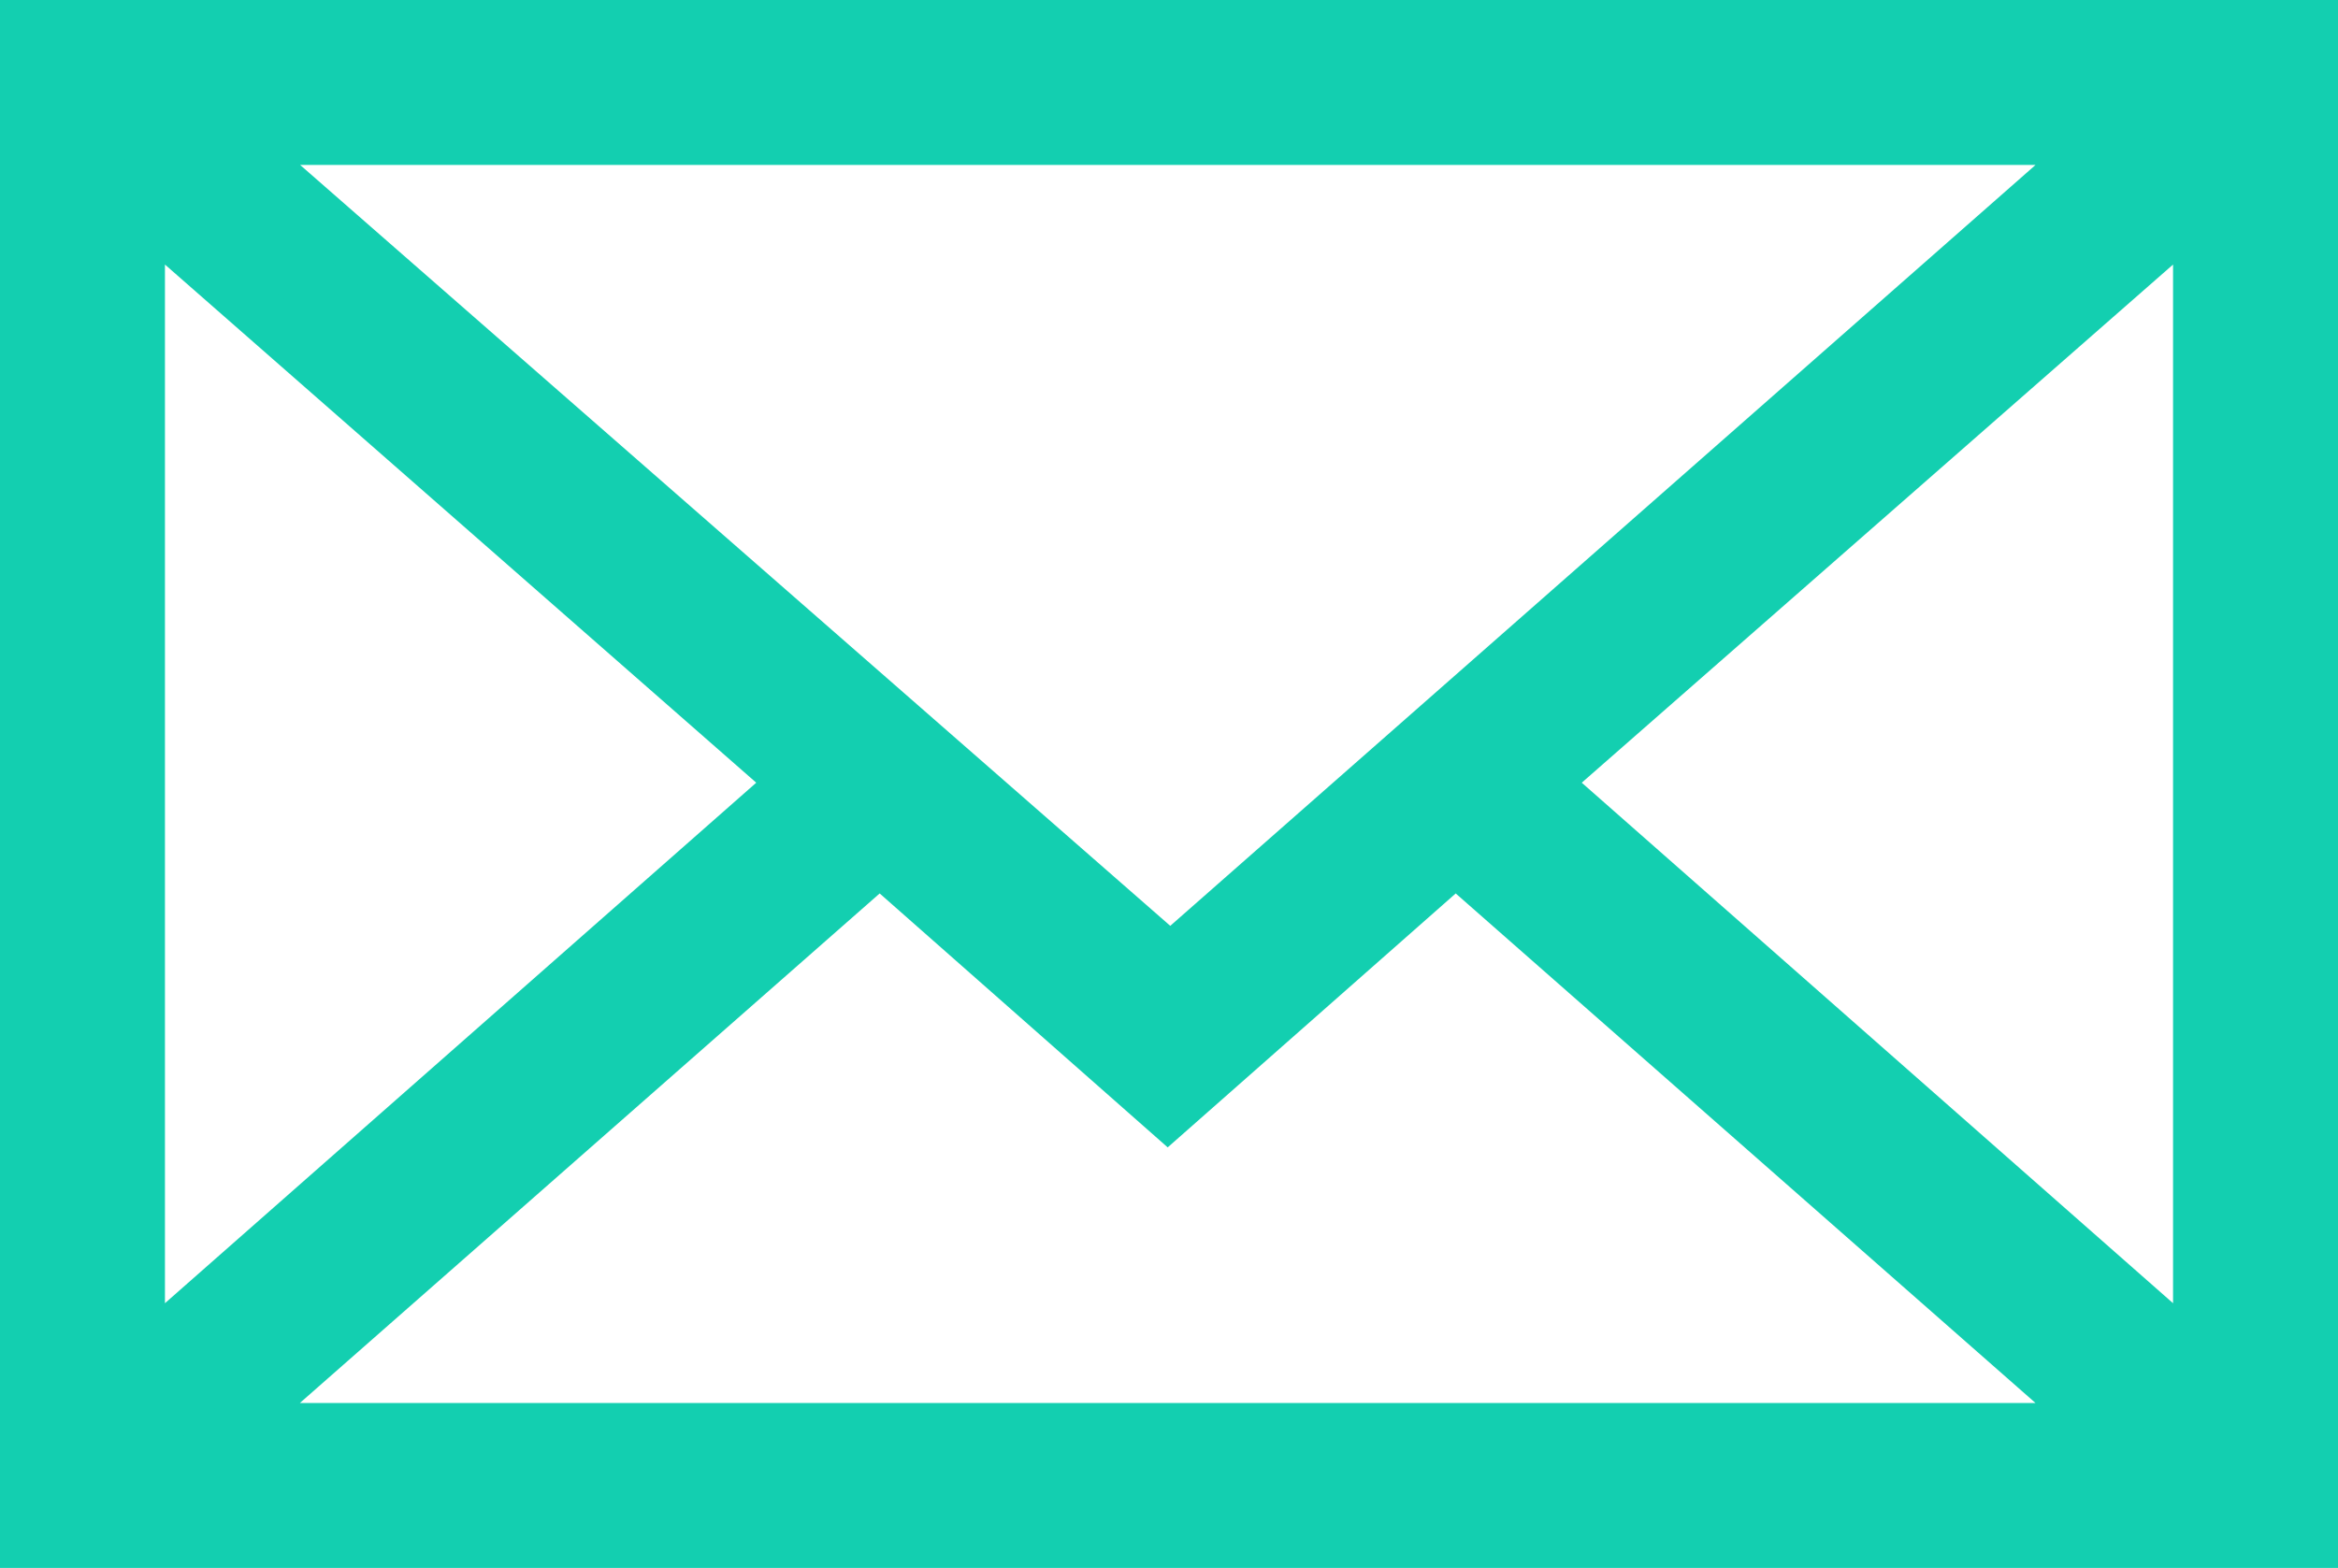
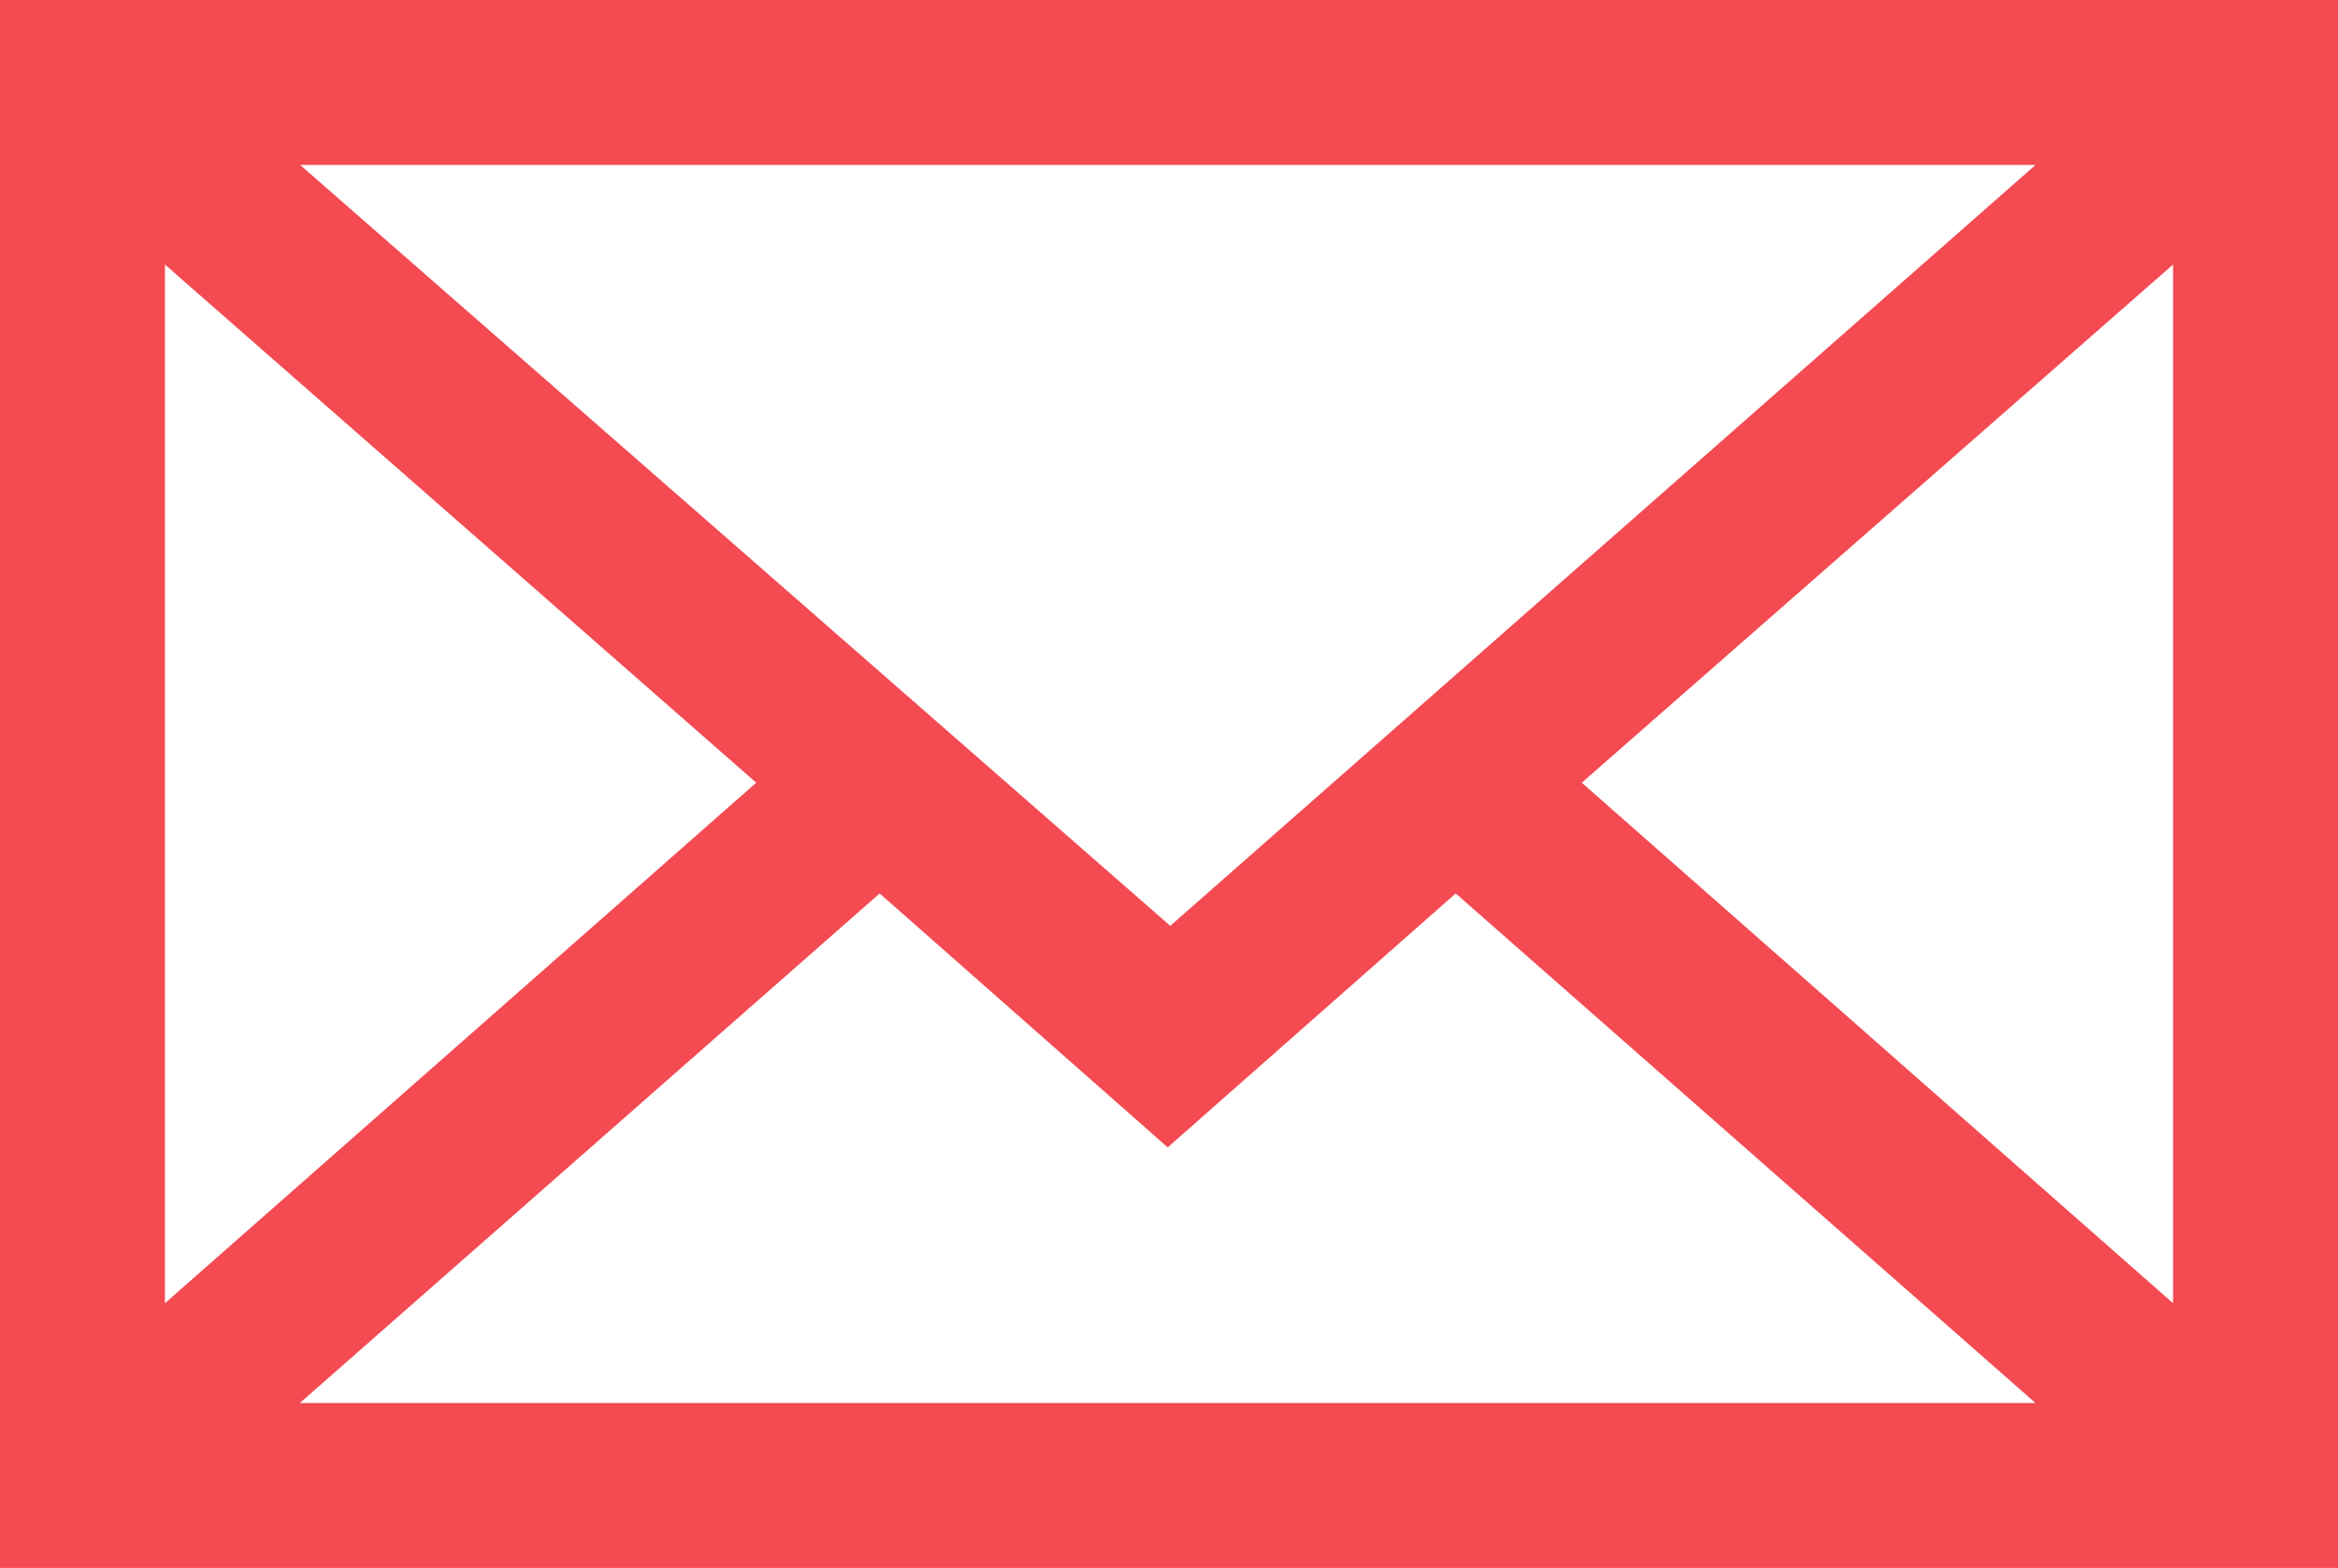
- <svg xmlns="http://www.w3.org/2000/svg" viewBox="0 0 89.3 59.9" enable-background="new 0 0 89.3 59.9">
-   <path fill="#13CFB0" stroke="#13CFB0" stroke-width="2" stroke-miterlimit="10" d="M1 1v57.9h87.3v-57.9h-87.3zm43.7 35.7l-35.9-31.4h71.6l-35.7 31.4zm-14.3-6.8l-25.1 22.1v-44.1l25.1 22zm3.2 2.9l11 9.7 11-9.7 24.8 21.8h-71.6l24.8-21.8zm25.3-2.9l25.1-22v44.1l-25.1-22.1zm0 0" />
+ <svg xmlns="http://www.w3.org/2000/svg" version="1.1" id="Layer_1" x="0px" y="0px" viewBox="0 0 89.3 59.9" style="enable-background:new 0 0 89.3 59.9;" xml:space="preserve">
+   <style type="text/css">
+ 	.st0{fill:#F44A52;stroke:#F44A52;stroke-width:2;stroke-miterlimit:10;}
+ </style>
+   <path class="st0" d="M1,1v57.9h87.3V1H1z M44.7,36.7L8.8,5.3h71.6C80.4,5.3,44.7,36.7,44.7,36.7z M30.4,29.9L5.3,52V7.9L30.4,29.9z   M33.6,32.8l11,9.7l11-9.7l24.8,21.8H8.8L33.6,32.8z M58.9,29.9L84,7.9V52C84,52,58.9,29.9,58.9,29.9z" />
</svg>
